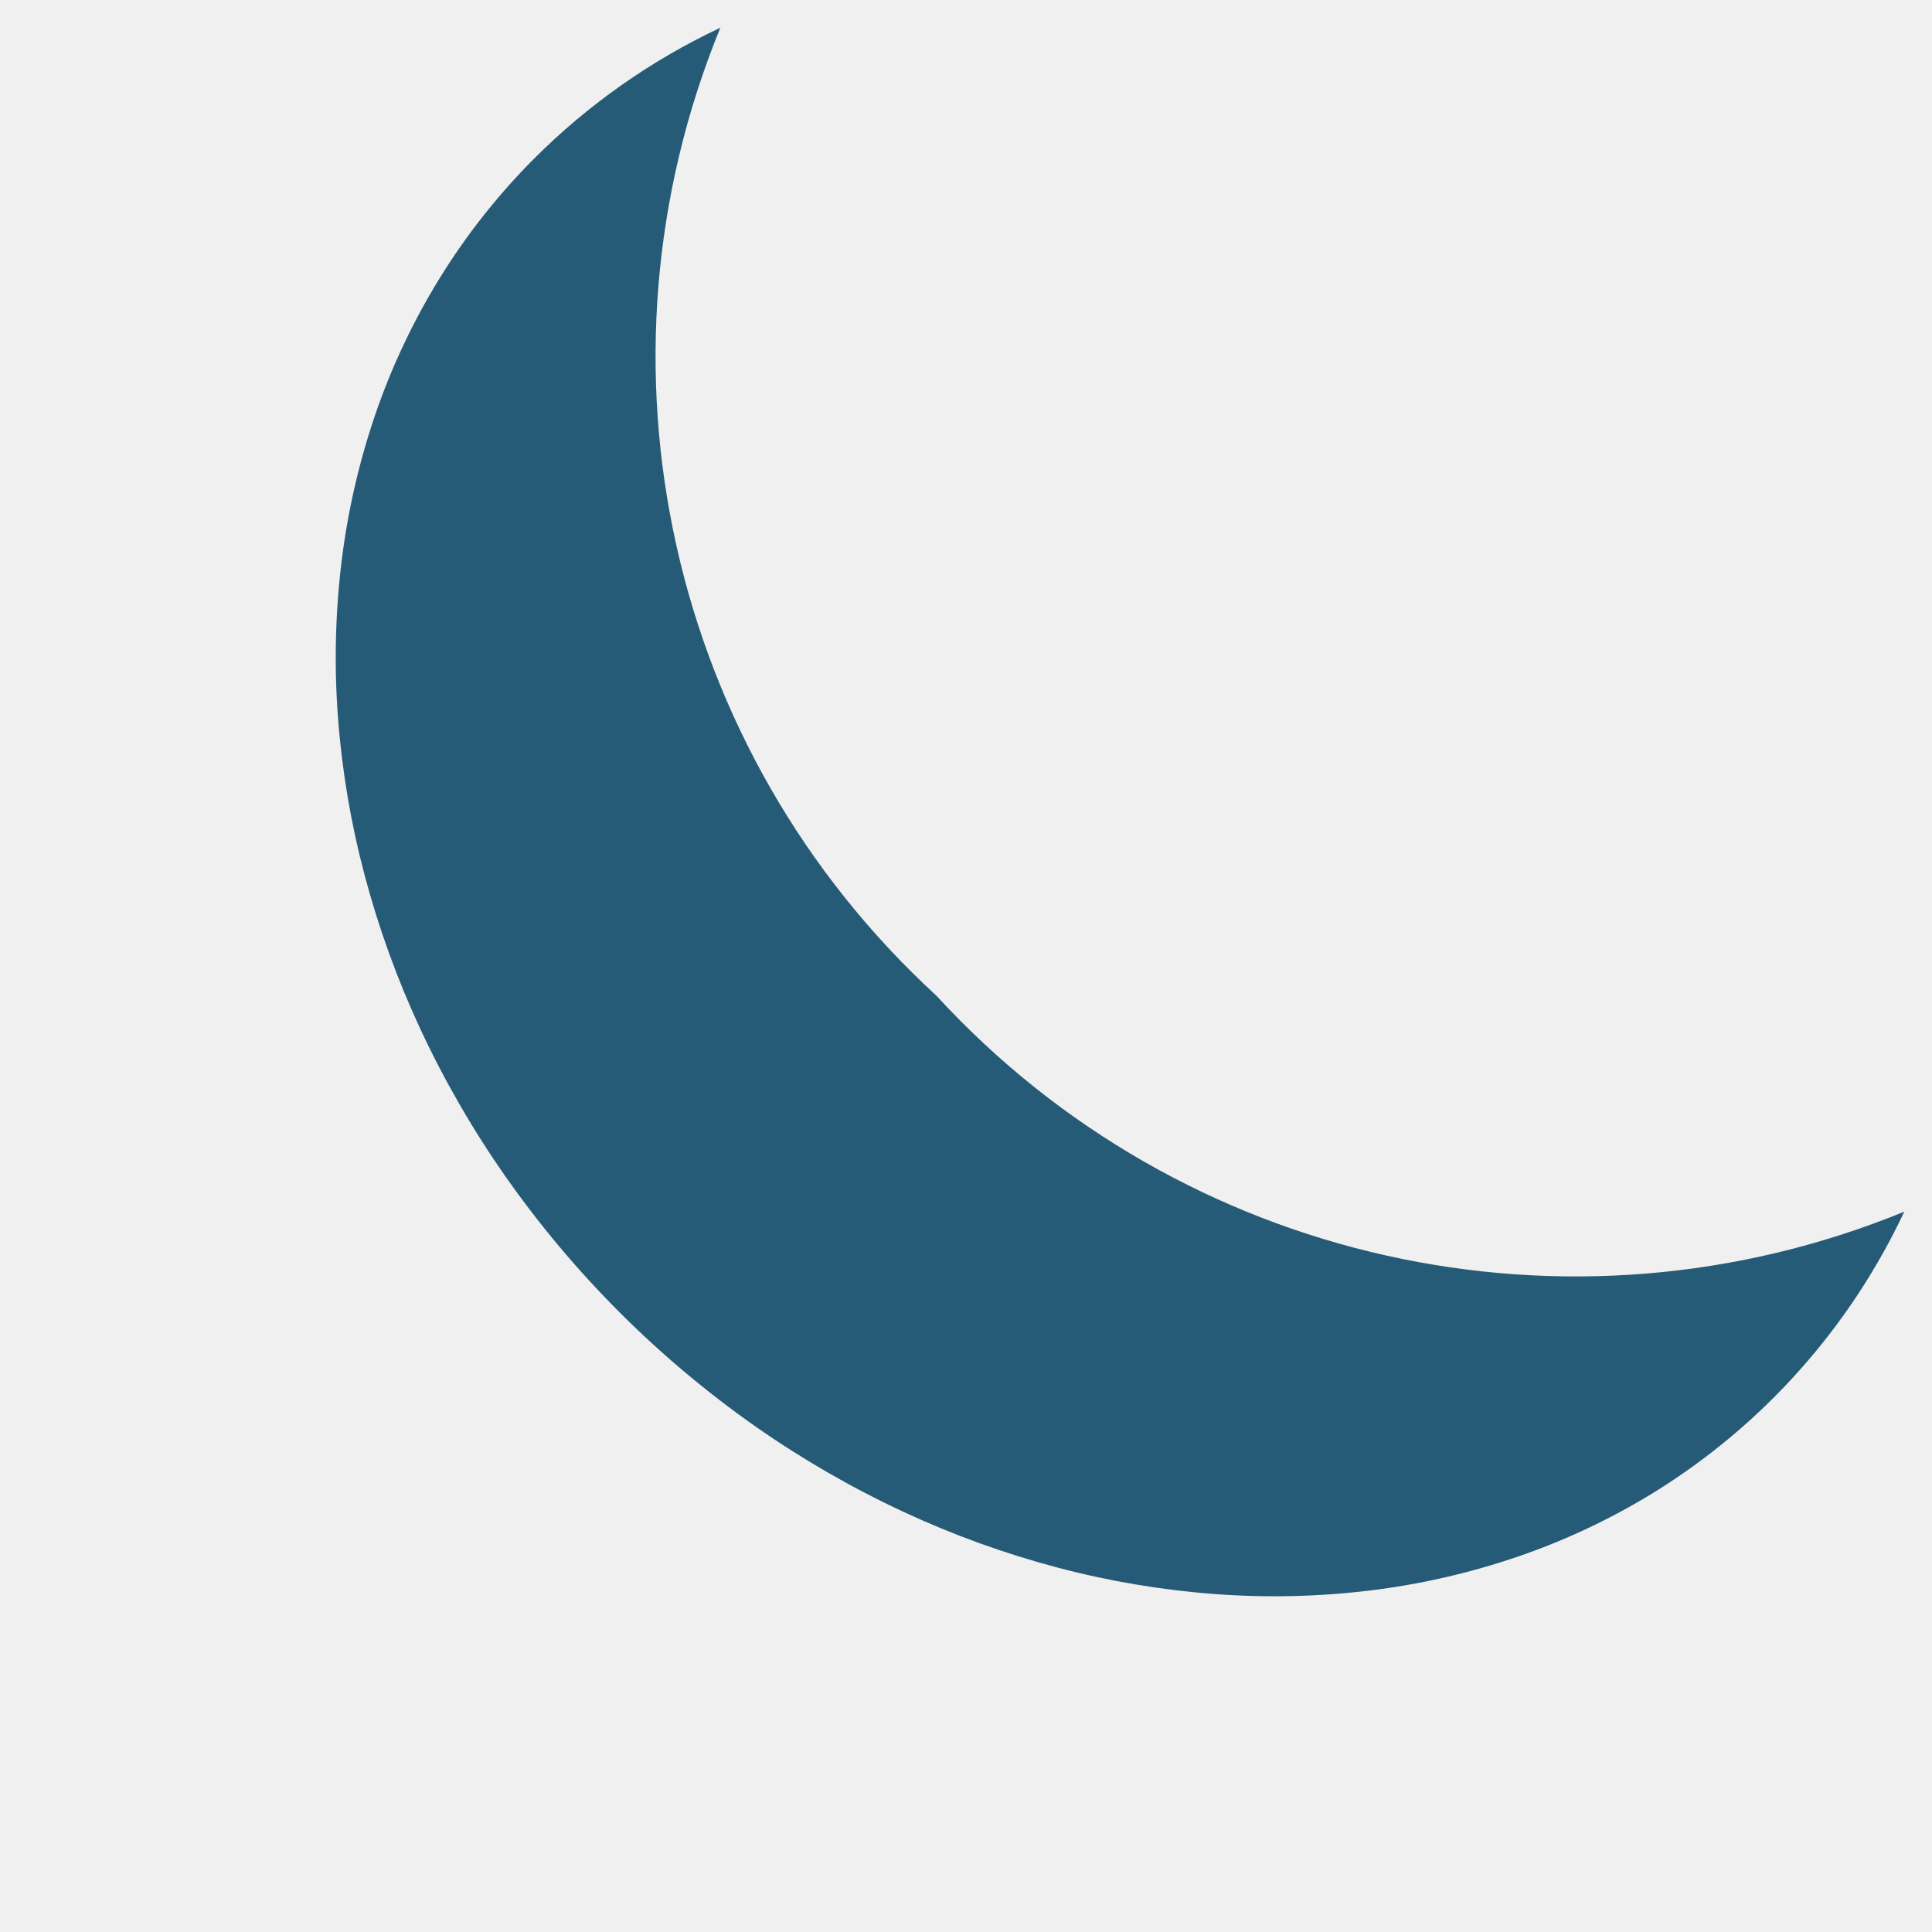
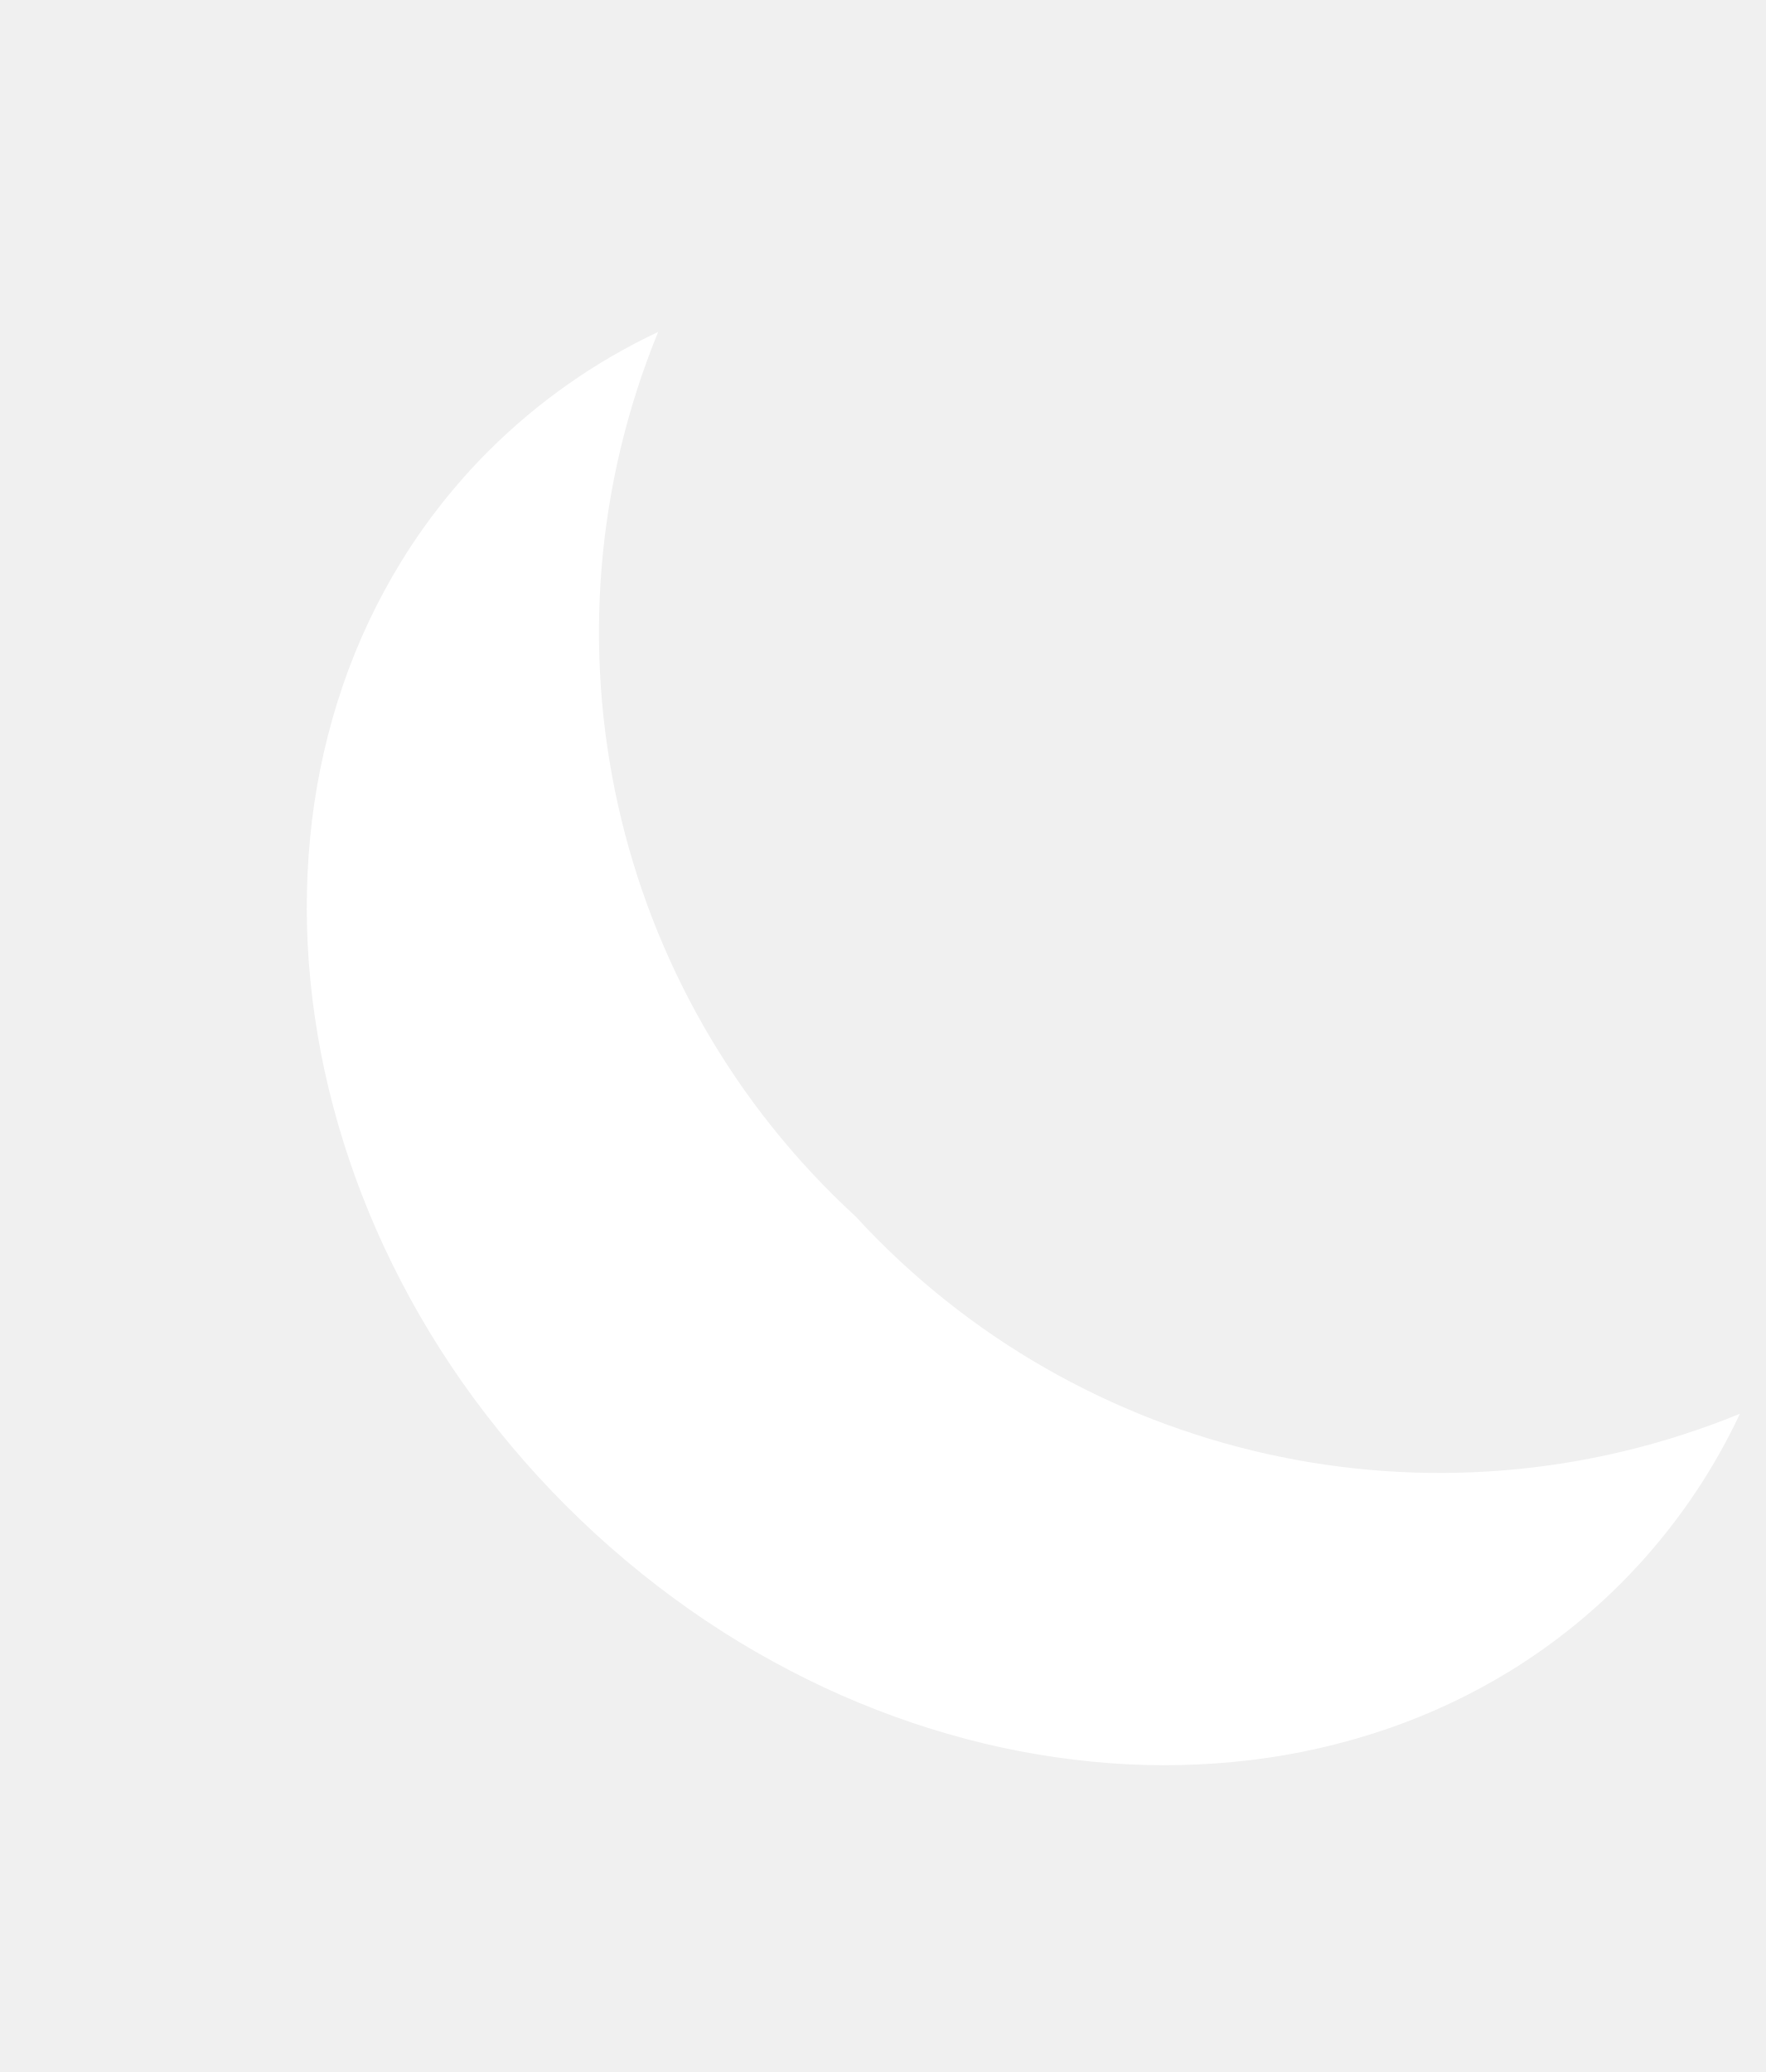
- <svg xmlns="http://www.w3.org/2000/svg" width="17.275" height="17.275" viewBox="0 0 17.275 17.275">
-   <g id="Night_Icon" data-name="Night Icon" transform="translate(0 0)">
-     <path id="Night_Icon-2" data-name="Night Icon" d="M6.757,0A5.909,5.909,0,0,0,5.4.159,6.072,6.072,0,0,0,4.127.616a6.529,6.529,0,0,0-1.148.722,7.132,7.132,0,0,0-1,.957,7.761,7.761,0,0,0-.825,1.16A8.291,8.291,0,0,0,.531,4.785,8.728,8.728,0,0,0,.137,6.256a9.155,9.155,0,0,0,0,3.158,8.731,8.731,0,0,0,.394,1.471,8.3,8.3,0,0,0,.623,1.331,7.759,7.759,0,0,0,.825,1.16,7.126,7.126,0,0,0,1,.957,6.518,6.518,0,0,0,1.148.722,6.063,6.063,0,0,0,1.268.457,5.9,5.9,0,0,0,3.364-.191A7.758,7.758,0,0,1,4.005,7.835,7.757,7.757,0,0,1,8.759.35,5.907,5.907,0,0,0,6.757,0Z" transform="translate(0 6.194) rotate(-45)" fill="#265b77" />
-   </g>
+ <svg xmlns="http://www.w3.org/2000/svg" id="Night_Icon" data-name="Night Icon" width="17.275" height="20.275" viewBox="0 0 17.275 20.275">
+   <path id="Night_Icon-2" data-name="Night Icon" d="M6.757,0A5.909,5.909,0,0,0,5.4.159,6.072,6.072,0,0,0,4.127.616a6.529,6.529,0,0,0-1.148.722,7.132,7.132,0,0,0-1,.957,7.761,7.761,0,0,0-.825,1.16A8.291,8.291,0,0,0,.531,4.785,8.728,8.728,0,0,0,.137,6.256a9.155,9.155,0,0,0,0,3.158,8.731,8.731,0,0,0,.394,1.471,8.3,8.3,0,0,0,.623,1.331,7.759,7.759,0,0,0,.825,1.16,7.126,7.126,0,0,0,1,.957,6.518,6.518,0,0,0,1.148.722,6.063,6.063,0,0,0,1.268.457,5.9,5.9,0,0,0,3.364-.191A7.758,7.758,0,0,1,4.005,7.835,7.757,7.757,0,0,1,8.759.35,5.907,5.907,0,0,0,6.757,0Z" transform="translate(0 9.194) rotate(-45)" fill="#fff" />
</svg>
